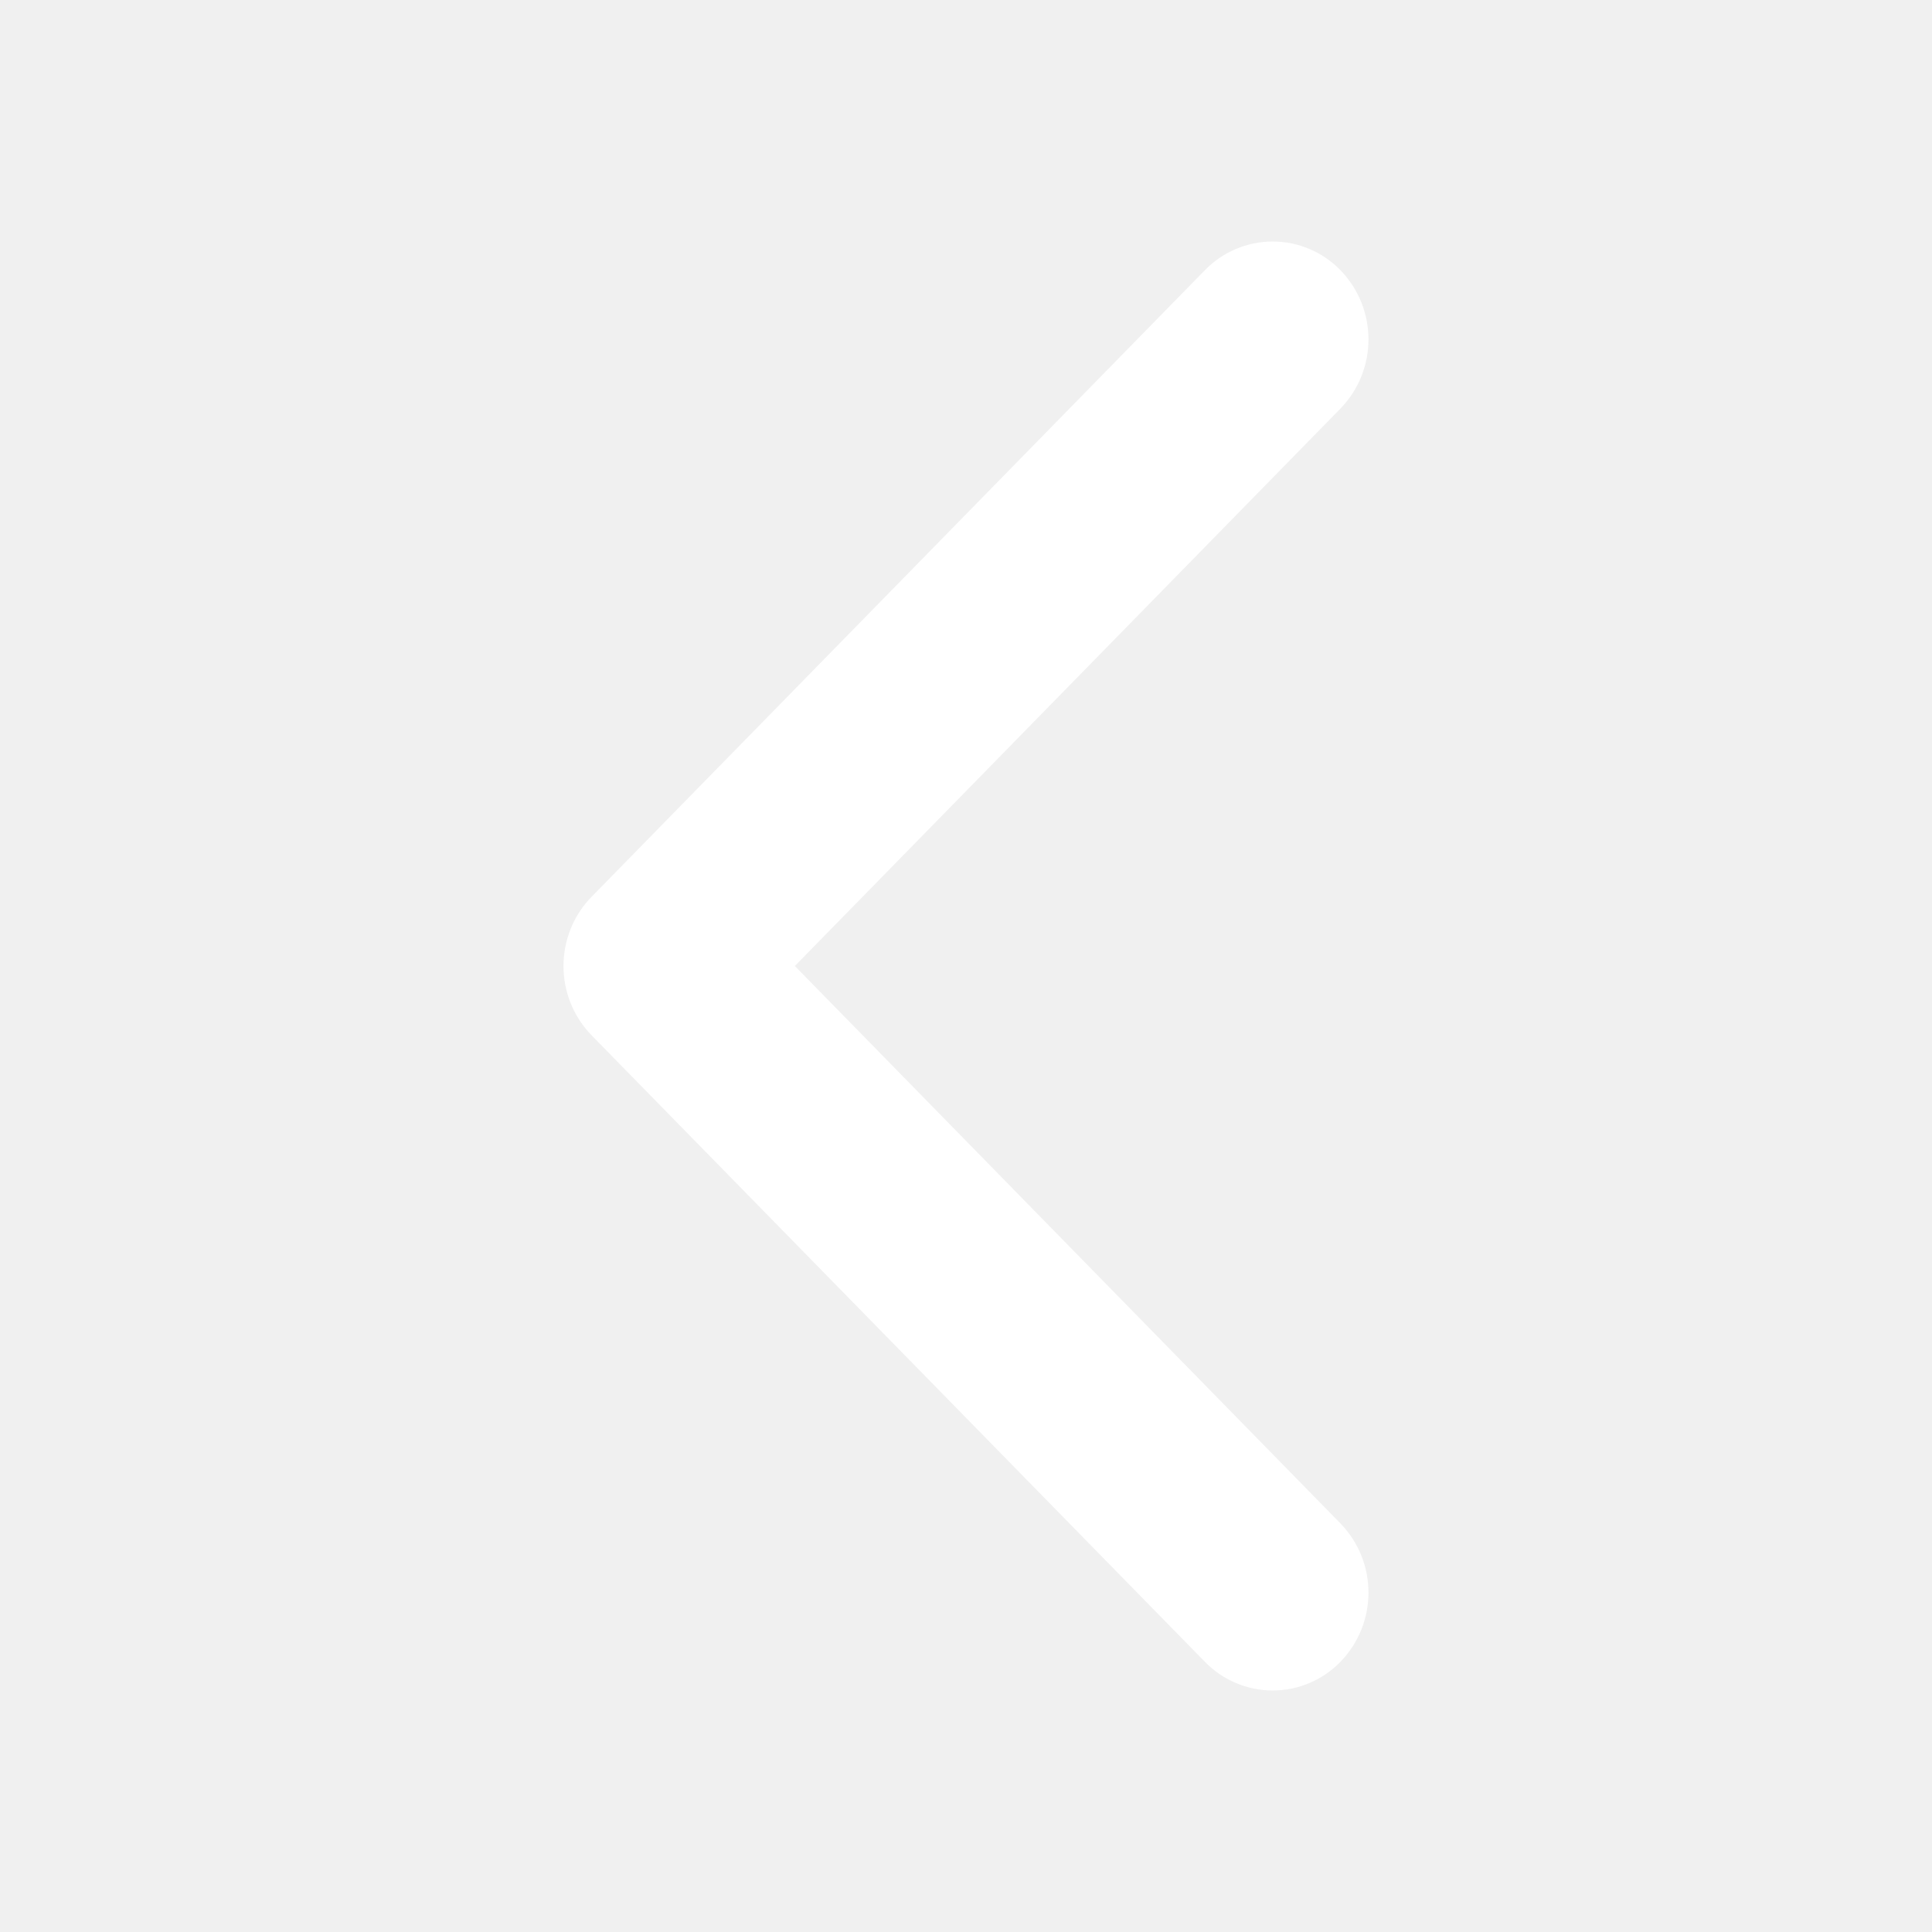
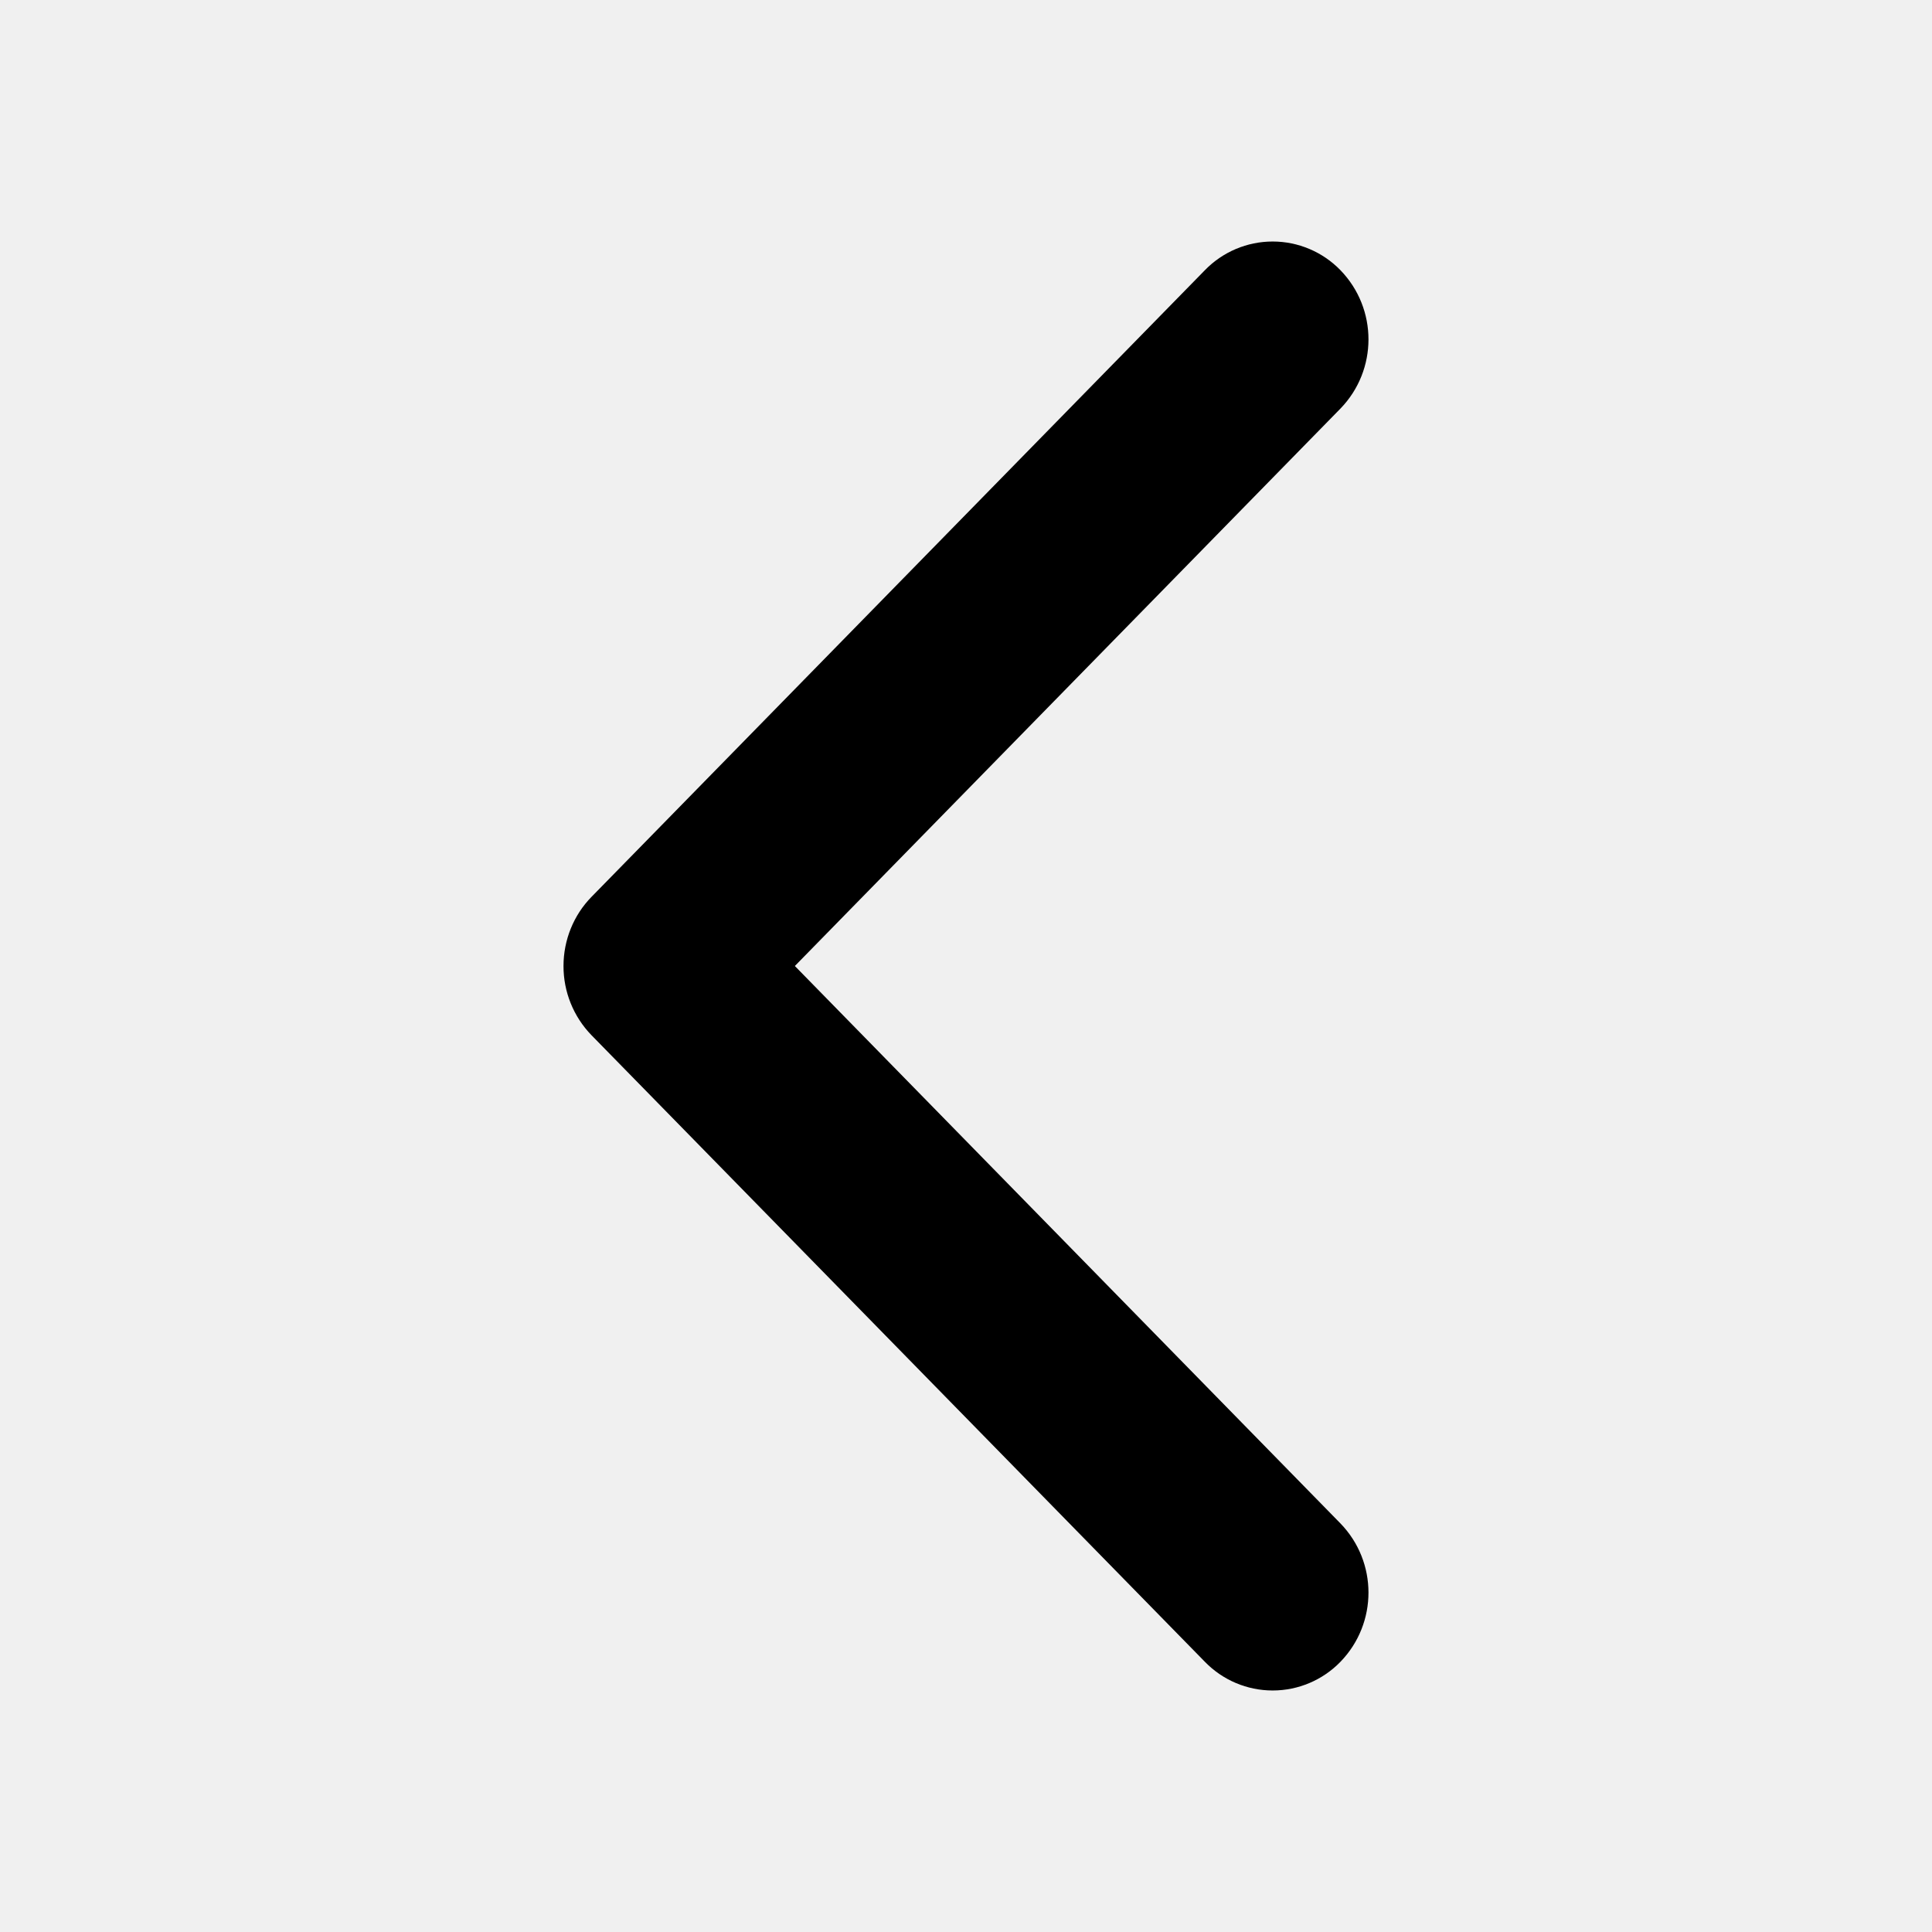
<svg xmlns="http://www.w3.org/2000/svg" width="24" height="24" viewBox="0 0 24 24" fill="none">
-   <path fill-rule="evenodd" clip-rule="evenodd" d="M16.651 3.356a1.235 1.235 0 010 1.72L9.874 12l6.777 6.924a1.235 1.235 0 010 1.72 1.173 1.173 0 01-1.683 0l-7.62-7.784A1.23 1.23 0 017 12c0-.322.125-.632.349-.86l7.619-7.784a1.173 1.173 0 011.683 0z" fill="#fff" />
+   <path fill-rule="evenodd" clip-rule="evenodd" d="M16.651 3.356a1.235 1.235 0 010 1.72L9.874 12l6.777 6.924a1.235 1.235 0 010 1.72 1.173 1.173 0 01-1.683 0l-7.62-7.784A1.23 1.23 0 017 12c0-.322.125-.632.349-.86l7.619-7.784a1.173 1.173 0 011.683 0z" fill="currentColor" />
</svg>
